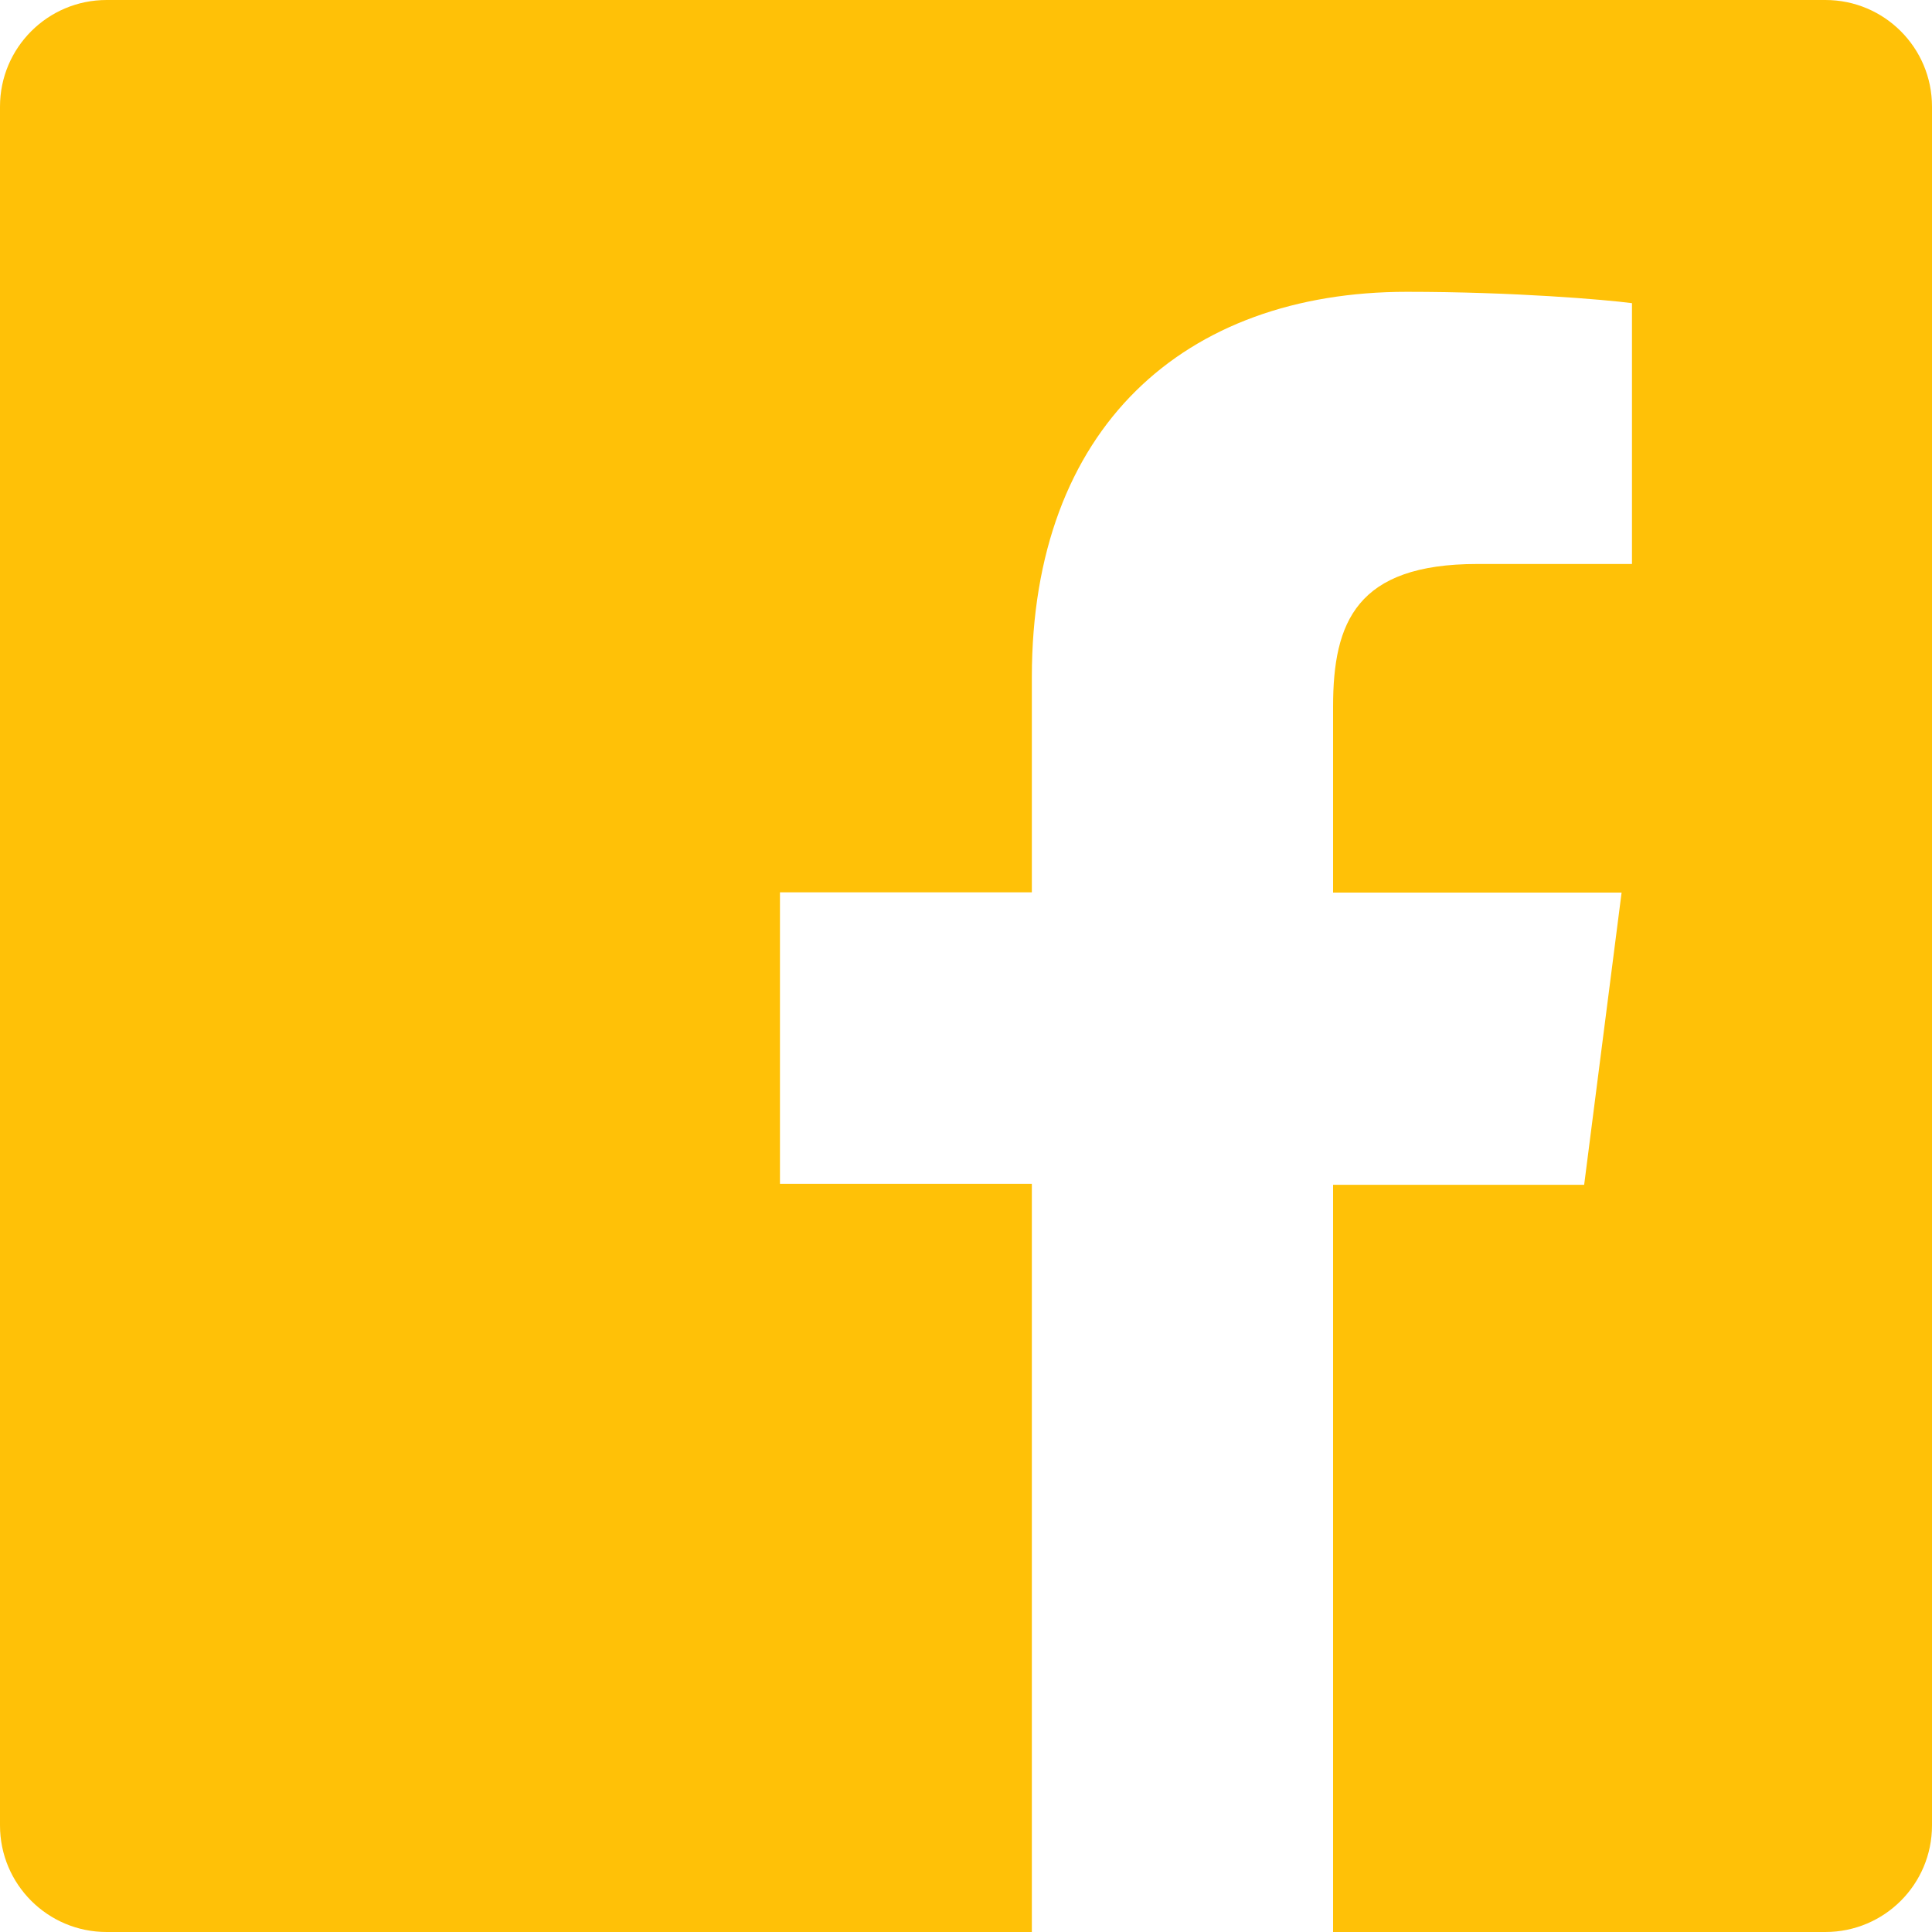
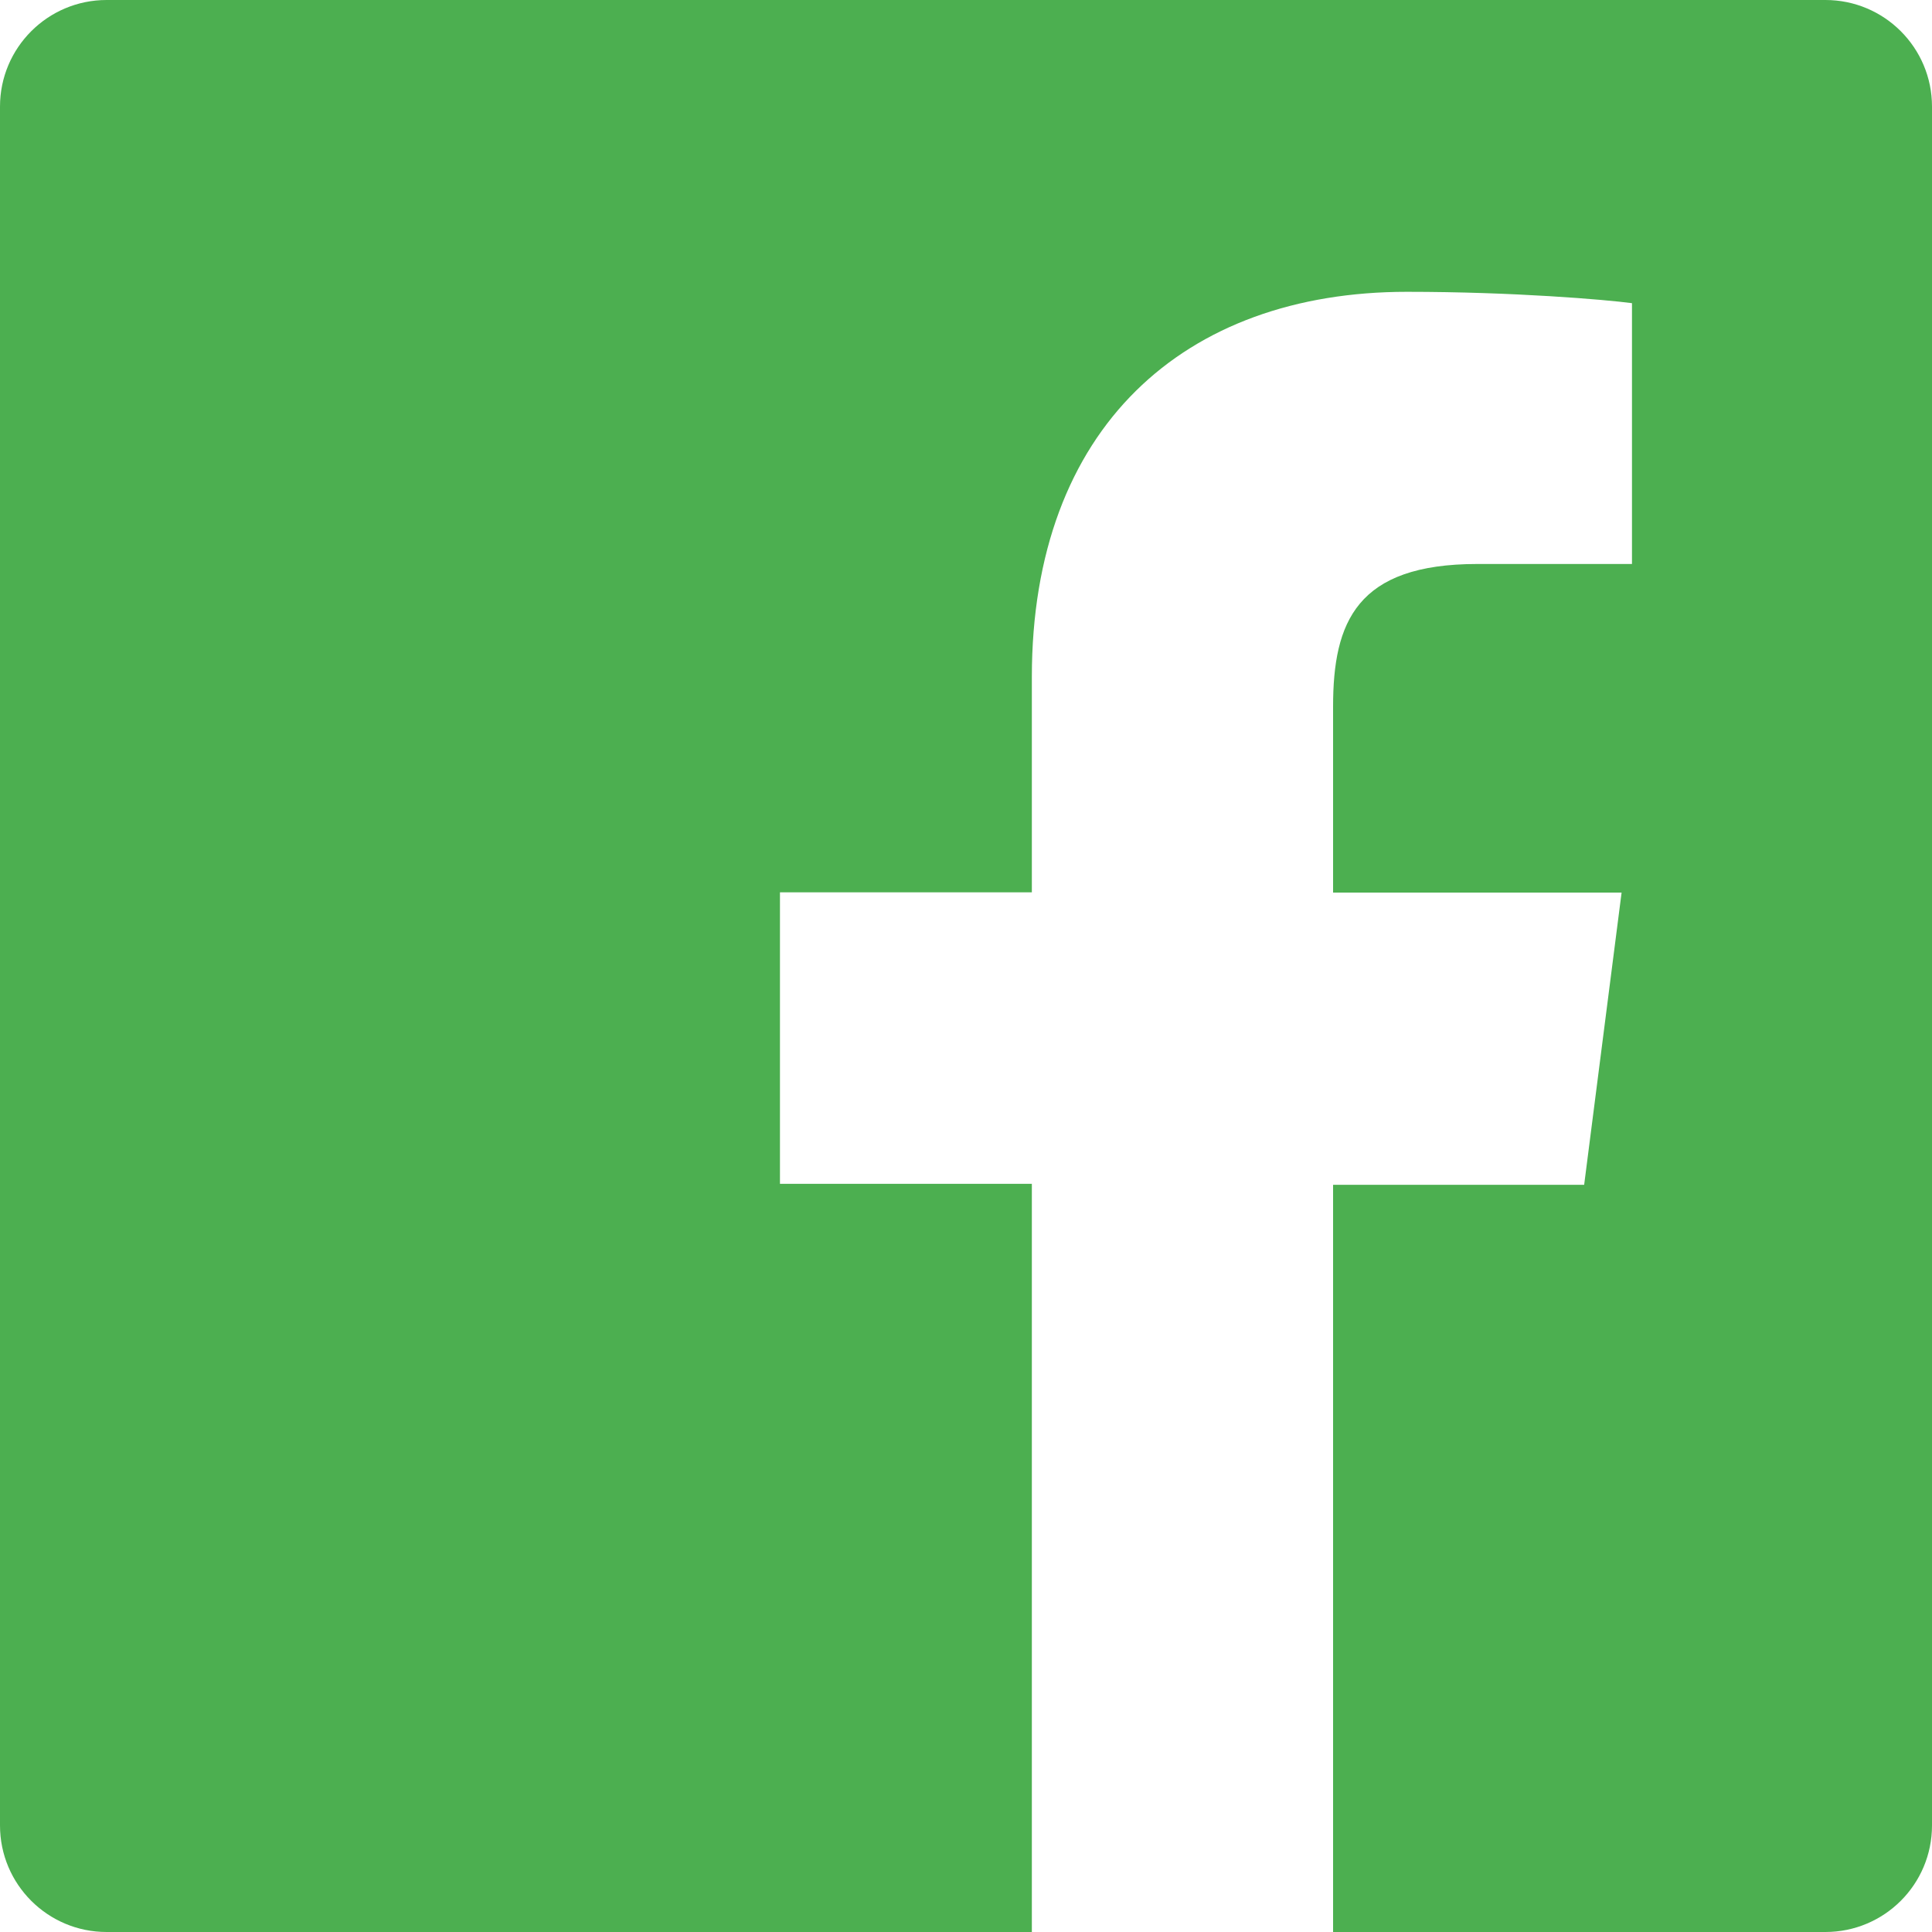
<svg xmlns="http://www.w3.org/2000/svg" role="img" viewBox="0 0 24 24">
-   <path d="M22.676 0H1.324C.593 0 0 .593 0 1.324v21.352C0 23.408.593 24 1.324 24h11.494v-9.294H9.689v-3.621h3.129V8.41c0-3.099 1.894-4.785 4.659-4.785 1.325 0 2.464.097 2.796.141v3.24h-1.921c-1.5 0-1.792.721-1.792 1.771v2.311h3.584l-.465 3.63H16.56V24h6.115c.733 0 1.325-.592 1.325-1.324V1.324C24 .593 23.408 0 22.676 0" fill="#ffc107" />
+   <path d="M22.676 0H1.324C.593 0 0 .593 0 1.324v21.352C0 23.408.593 24 1.324 24h11.494v-9.294H9.689v-3.621h3.129V8.41c0-3.099 1.894-4.785 4.659-4.785 1.325 0 2.464.097 2.796.141v3.24h-1.921c-1.5 0-1.792.721-1.792 1.771v2.311h3.584l-.465 3.63H16.56V24h6.115c.733 0 1.325-.592 1.325-1.324V1.324C24 .593 23.408 0 22.676 0" fill="#4caf50" />
</svg>
